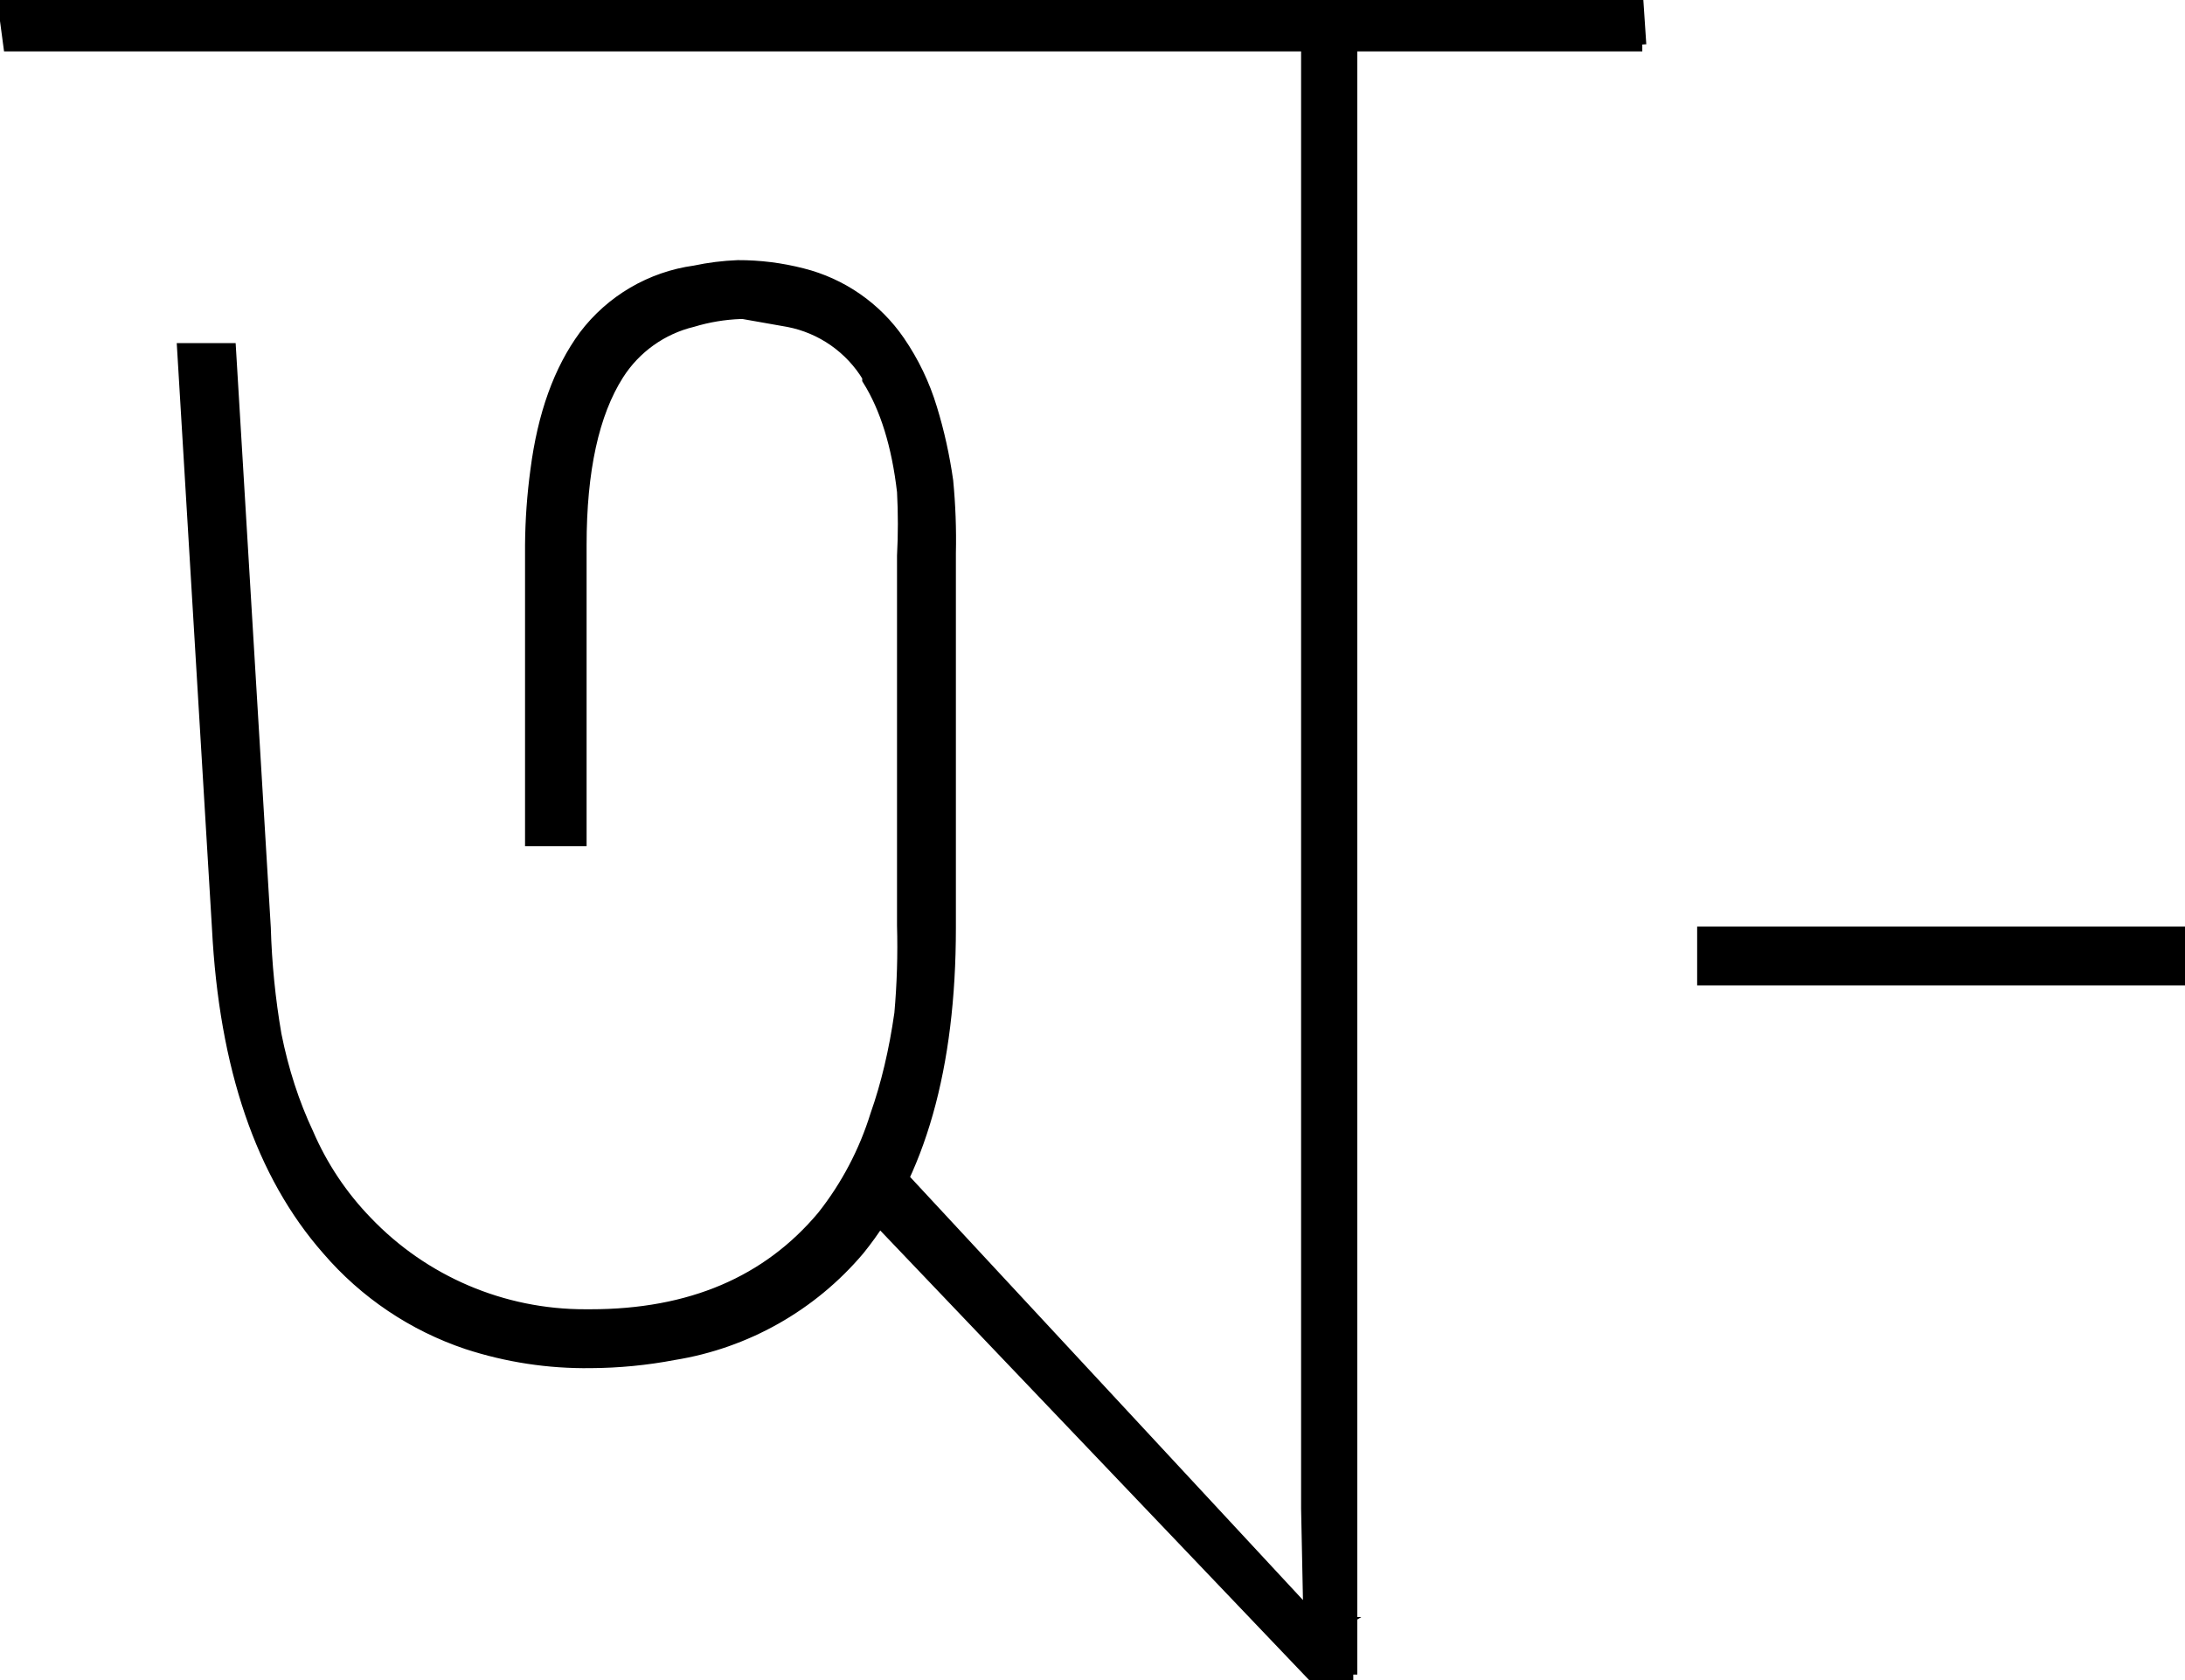
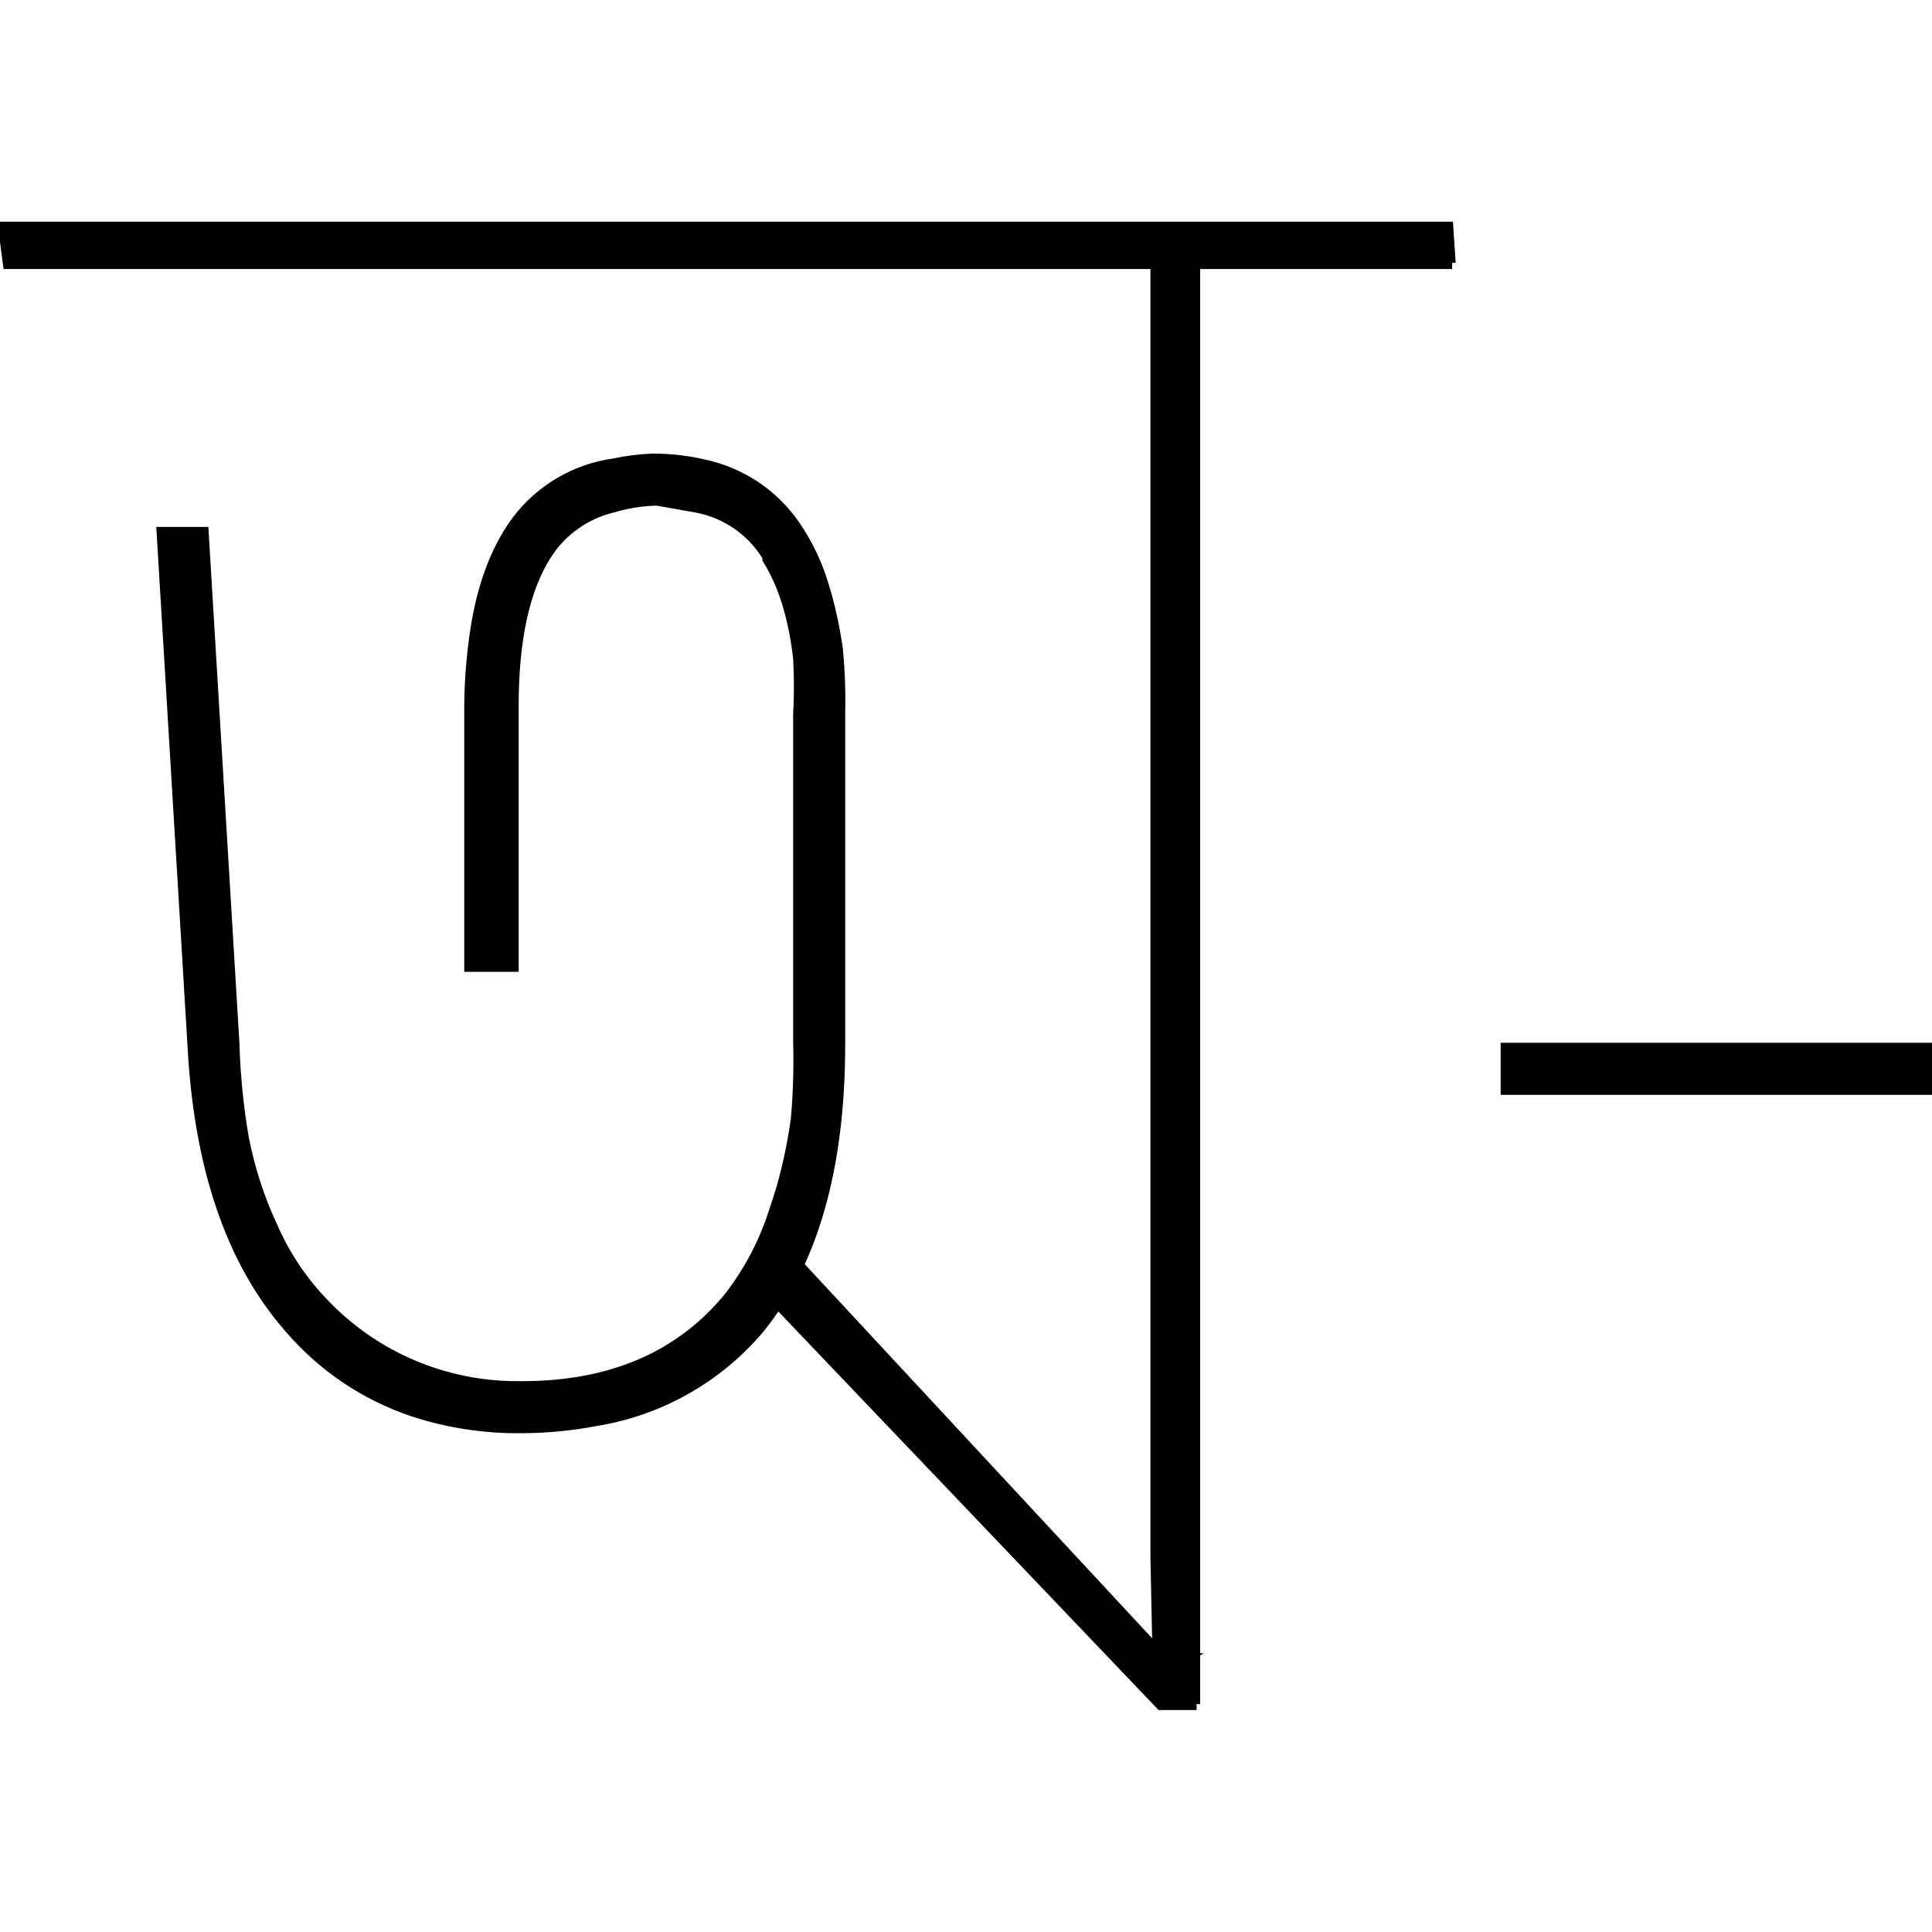
- <svg xmlns="http://www.w3.org/2000/svg" viewBox="-0.17 -0.17 81.65 62.75">
+ <svg xmlns="http://www.w3.org/2000/svg" viewBox="-0.17 -0.17 81.65 62.75" width="800" height="800">
  <path stroke="#000" stroke-width=".5" d="M8 34.5 6.7 12.9h1.7l1.3 21.6a28.3 28.3 0 0 0 .4 4q.4 2 1.2 3.7a11 11 0 0 0 2.2 3.3 11.3 11.3 0 0 0 8.2 3.5 13.7 13.7 0 0 0 .2 0q5.6 0 8.7-3.7a11.7 11.7 0 0 0 2-3.8q.6-1.7.9-3.8a28.3 28.3 0 0 0 .1-3.3V20.6a22.7 22.7 0 0 0 0-2.4q-.3-2.6-1.3-4.2a6.6 6.6 0 0 0 0-.1 4.5 4.5 0 0 0-3-2.1l-1.7-.3a9.9 9.9 0 0 0-.1 0 7.1 7.1 0 0 0-1.8.3 4.6 4.6 0 0 0-2.8 2q-1.4 2.2-1.4 6.4a25.2 25.2 0 0 0 0 .1v10.9h-1.8v-11a22 22 0 0 1 .2-2.8q.4-3.1 1.8-5a6.2 6.2 0 0 1 4.1-2.4 9.5 9.5 0 0 1 1.6-.2 9.5 9.5 0 0 1 2.4.3 6.2 6.2 0 0 1 3.6 2.5 9 9 0 0 1 1.2 2.5q.4 1.3.6 2.7a22.8 22.8 0 0 1 .1 2.7v14q0 7.8-3.4 12a11.4 11.4 0 0 1-6.9 3.9 17 17 0 0 1-3.1.3 14.2 14.2 0 0 1-4.6-.7 11.8 11.8 0 0 1-5.2-3.5q-3.7-4.2-4.1-12Zm42.4 27.9h-1.5L32.3 45l1.1-1.3L49 60.5h.8l-1 .6-.1-4.9V1h1.6v61.4Zm-.5-60.9H.2L0 0h49.9v1.5Zm31.4 34.9H63.5v-1.7h17.8v1.6ZM61.2 1.5h-12V0H61l.1 1.5Zm-12 9.8V.3h1.1v11h-1.1Z" />
</svg>
